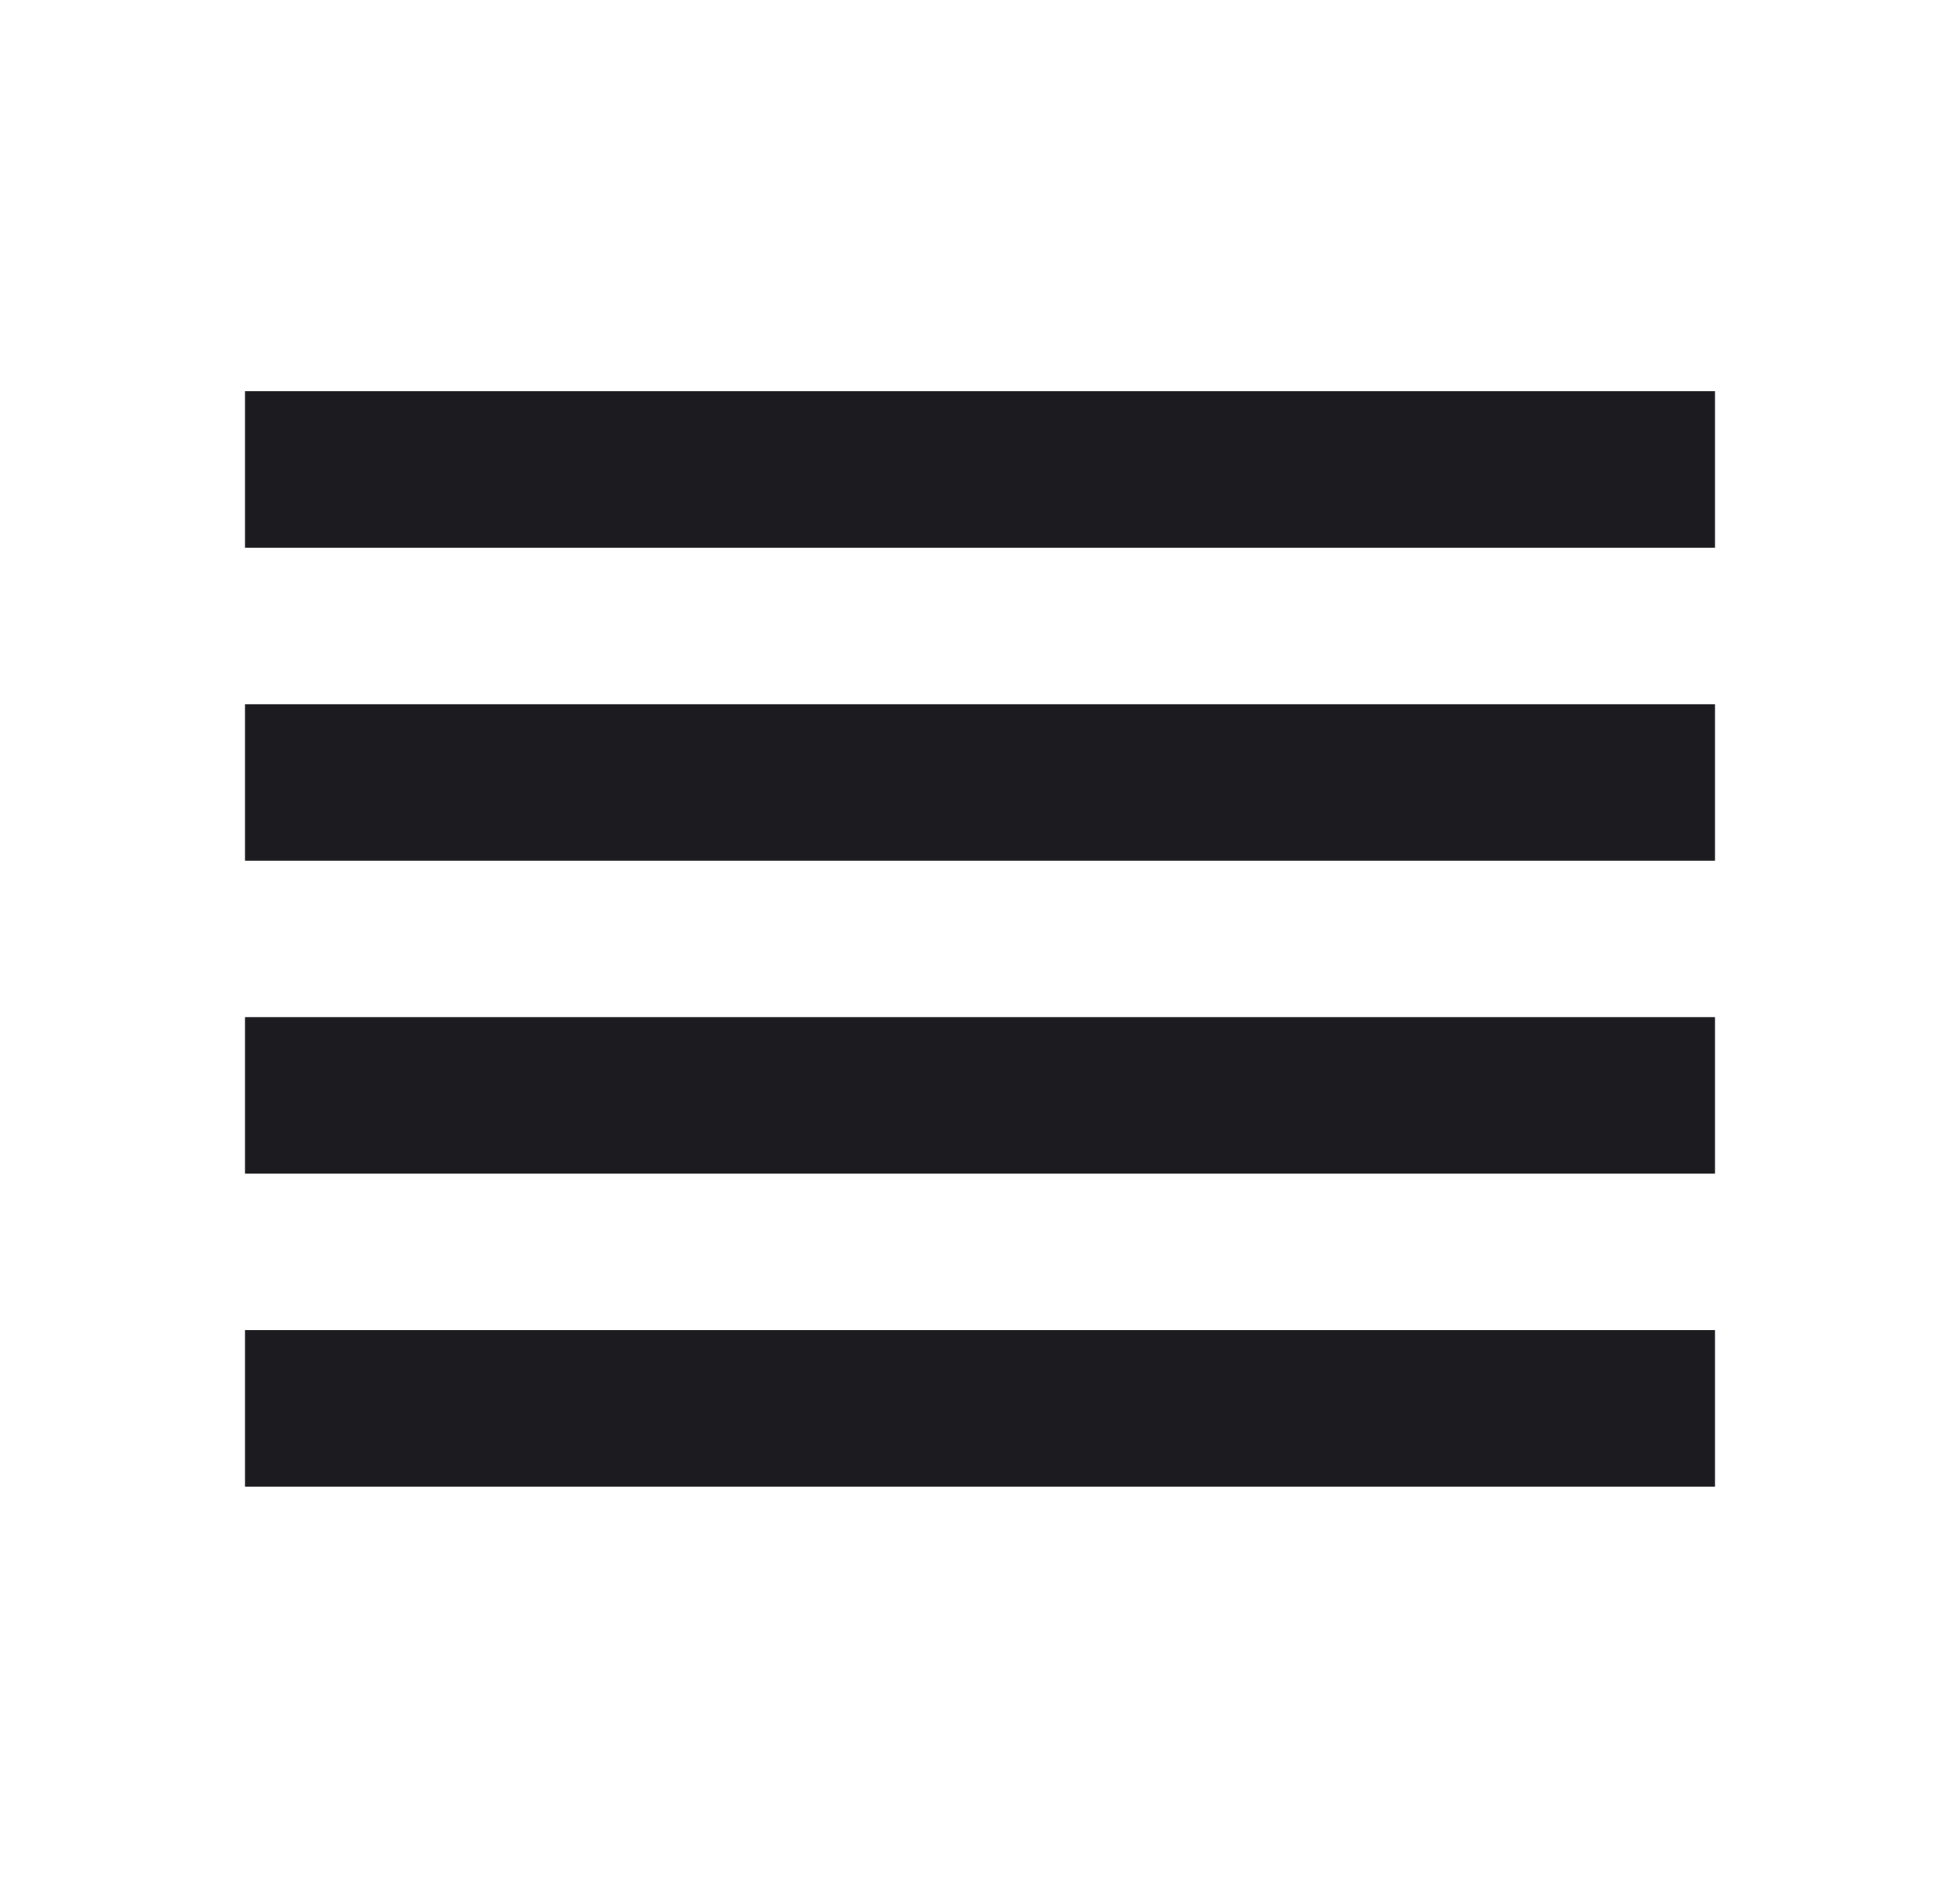
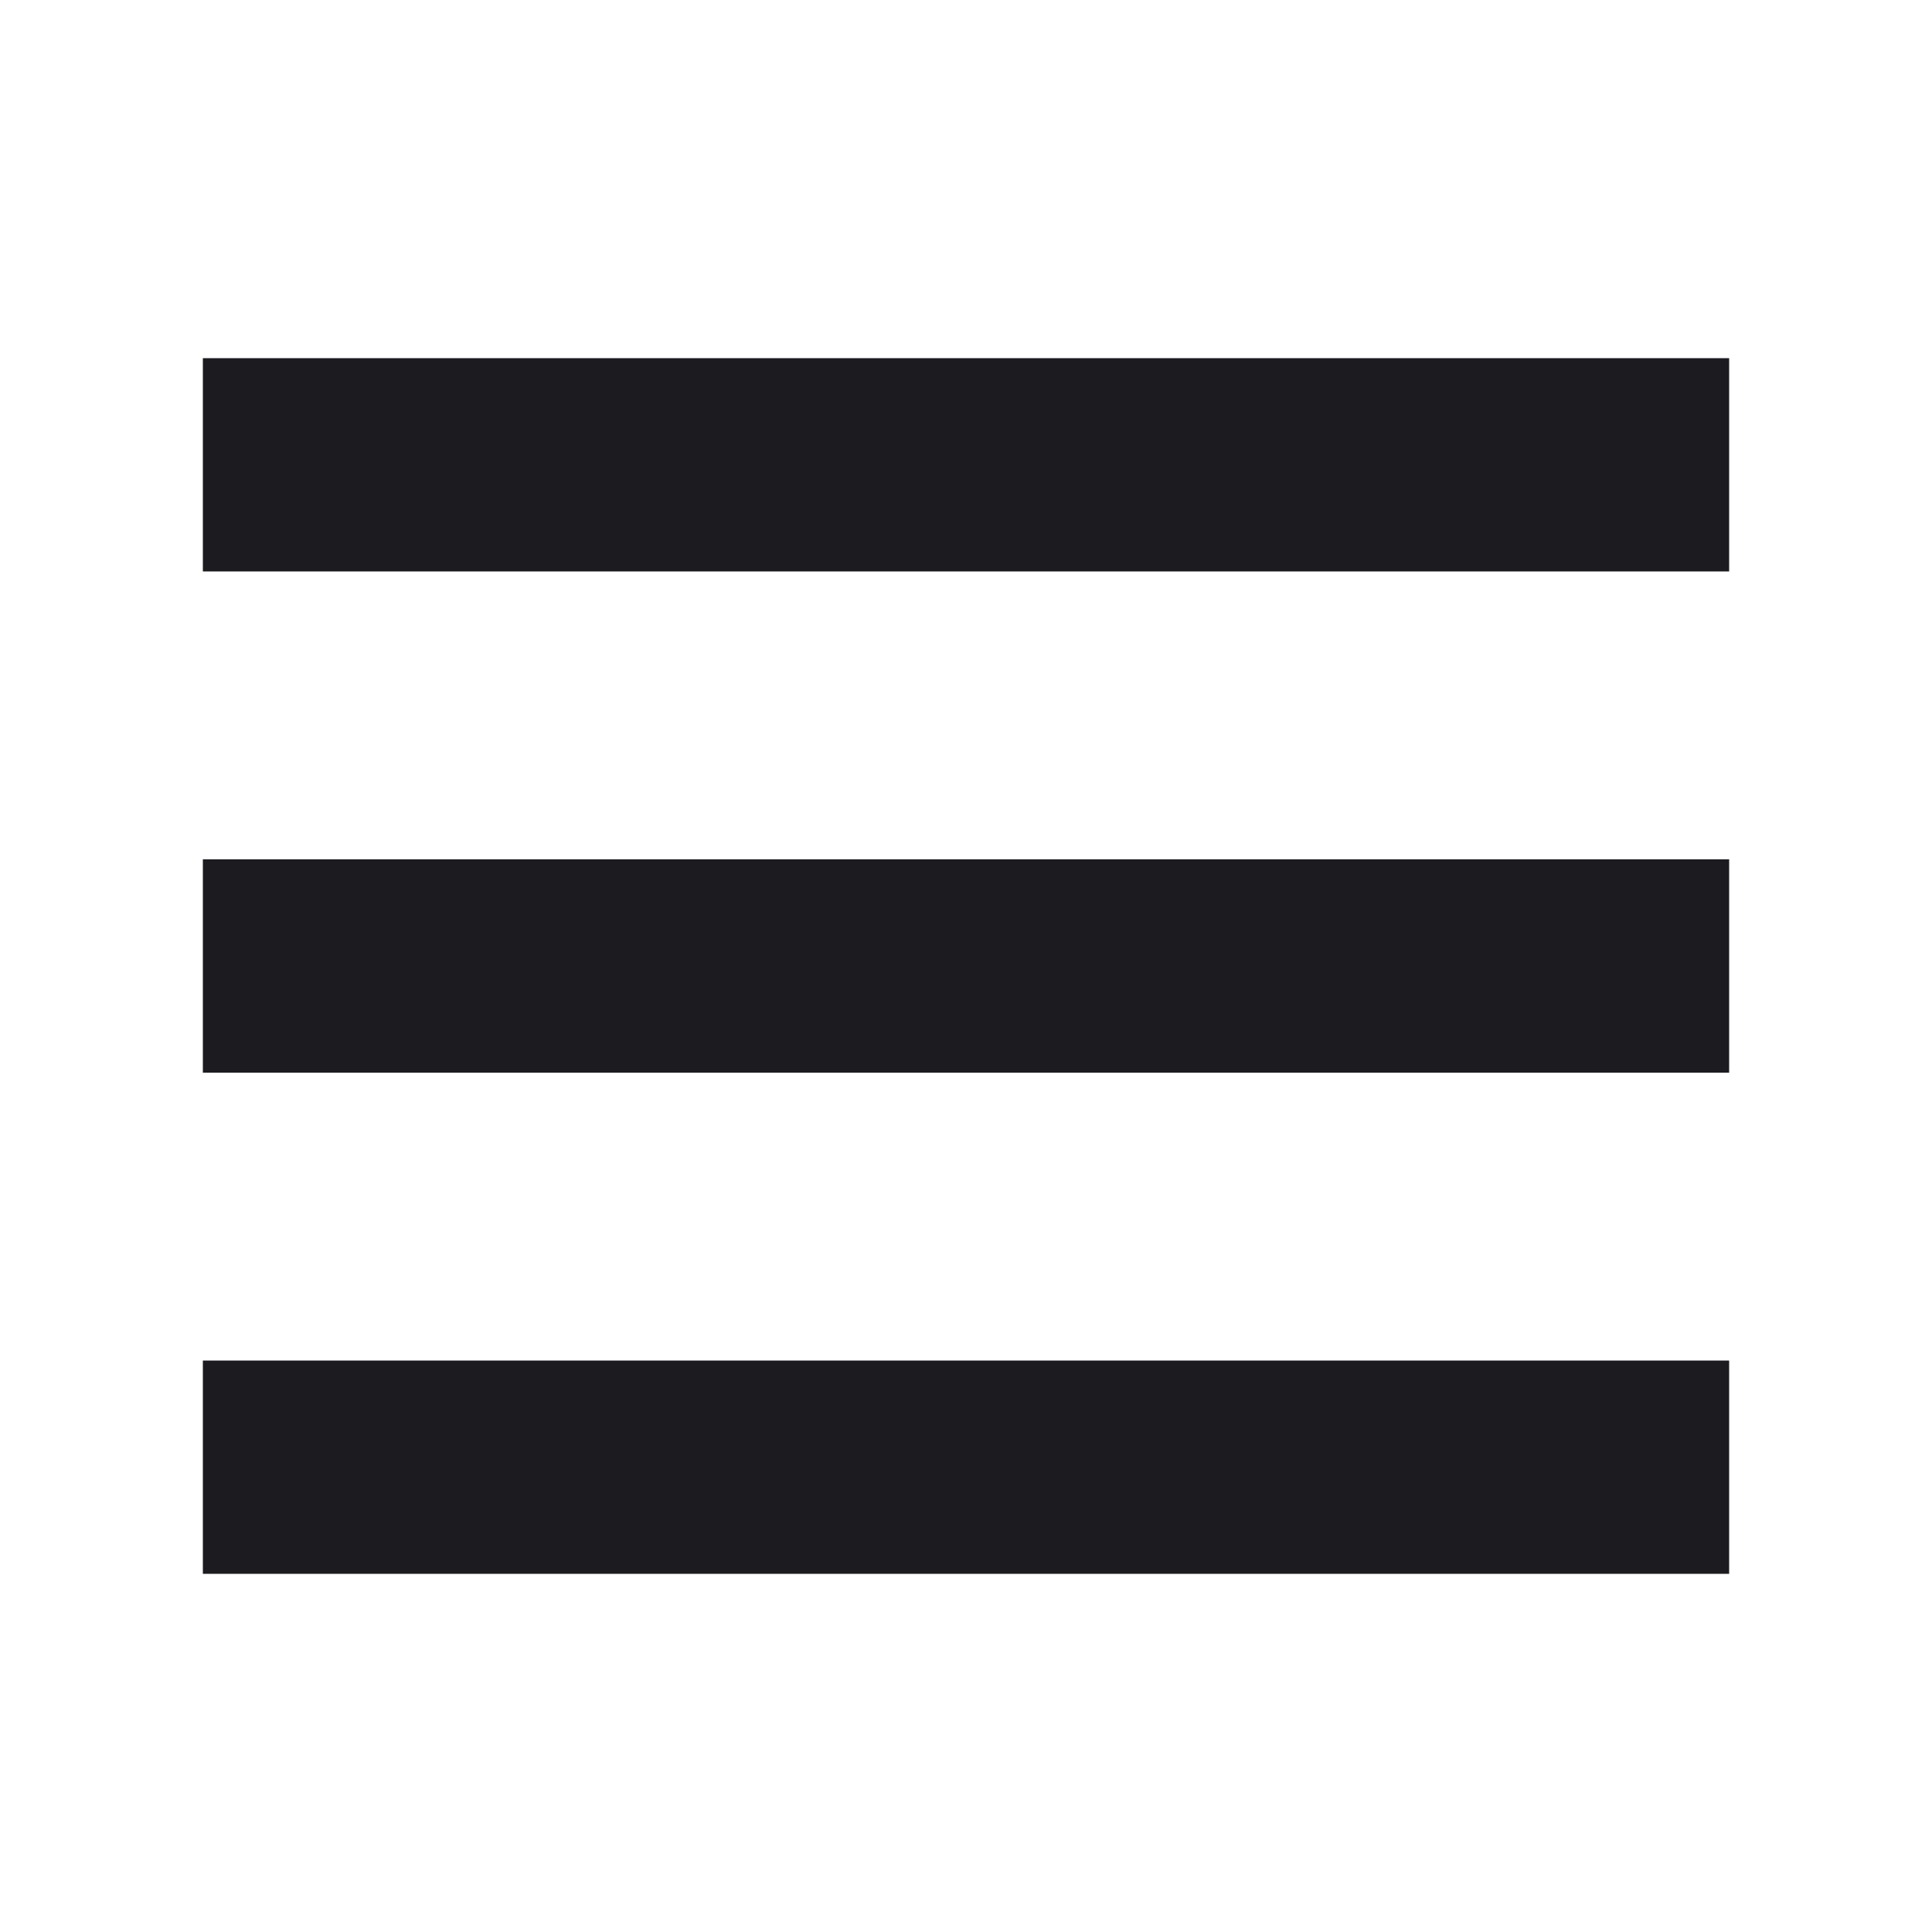
- <svg xmlns="http://www.w3.org/2000/svg" width="24" height="23" viewBox="0 0 24 23" fill="none">
-   <mask id="mask0_30_48" style="mask-type:alpha" maskUnits="userSpaceOnUse" x="0" y="0" width="24" height="23">
-     <rect width="24" height="23" fill="#D9D9D9" />
+ <svg xmlns="http://www.w3.org/2000/svg" width="23" height="23" viewBox="0 0 23 23" fill="none">
+   <mask id="mask0_40_76" style="mask-type:alpha" maskUnits="userSpaceOnUse" x="0" y="0" width="23" height="23">
+     <rect width="23" height="23" fill="#D9D9D9" />
  </mask>
-   <g mask="url(#mask0_30_48)">
-     <path d="M3 18.208V16.292H21V18.208H3ZM3 14.375V12.458H21V14.375H3ZM3 10.542V8.625H21V10.542H3ZM3 6.708V4.792H21V6.708H3Z" fill="#1C1B1F" />
+   <g mask="url(#mask0_40_76)">
+     <path d="M2.415 6.803V4.264H20.585V6.803H2.415ZM2.415 18.736V16.197H20.585V18.736H2.415ZM2.415 12.77V10.23H20.585V12.77H2.415Z" fill="#1C1B1F" />
  </g>
</svg>
